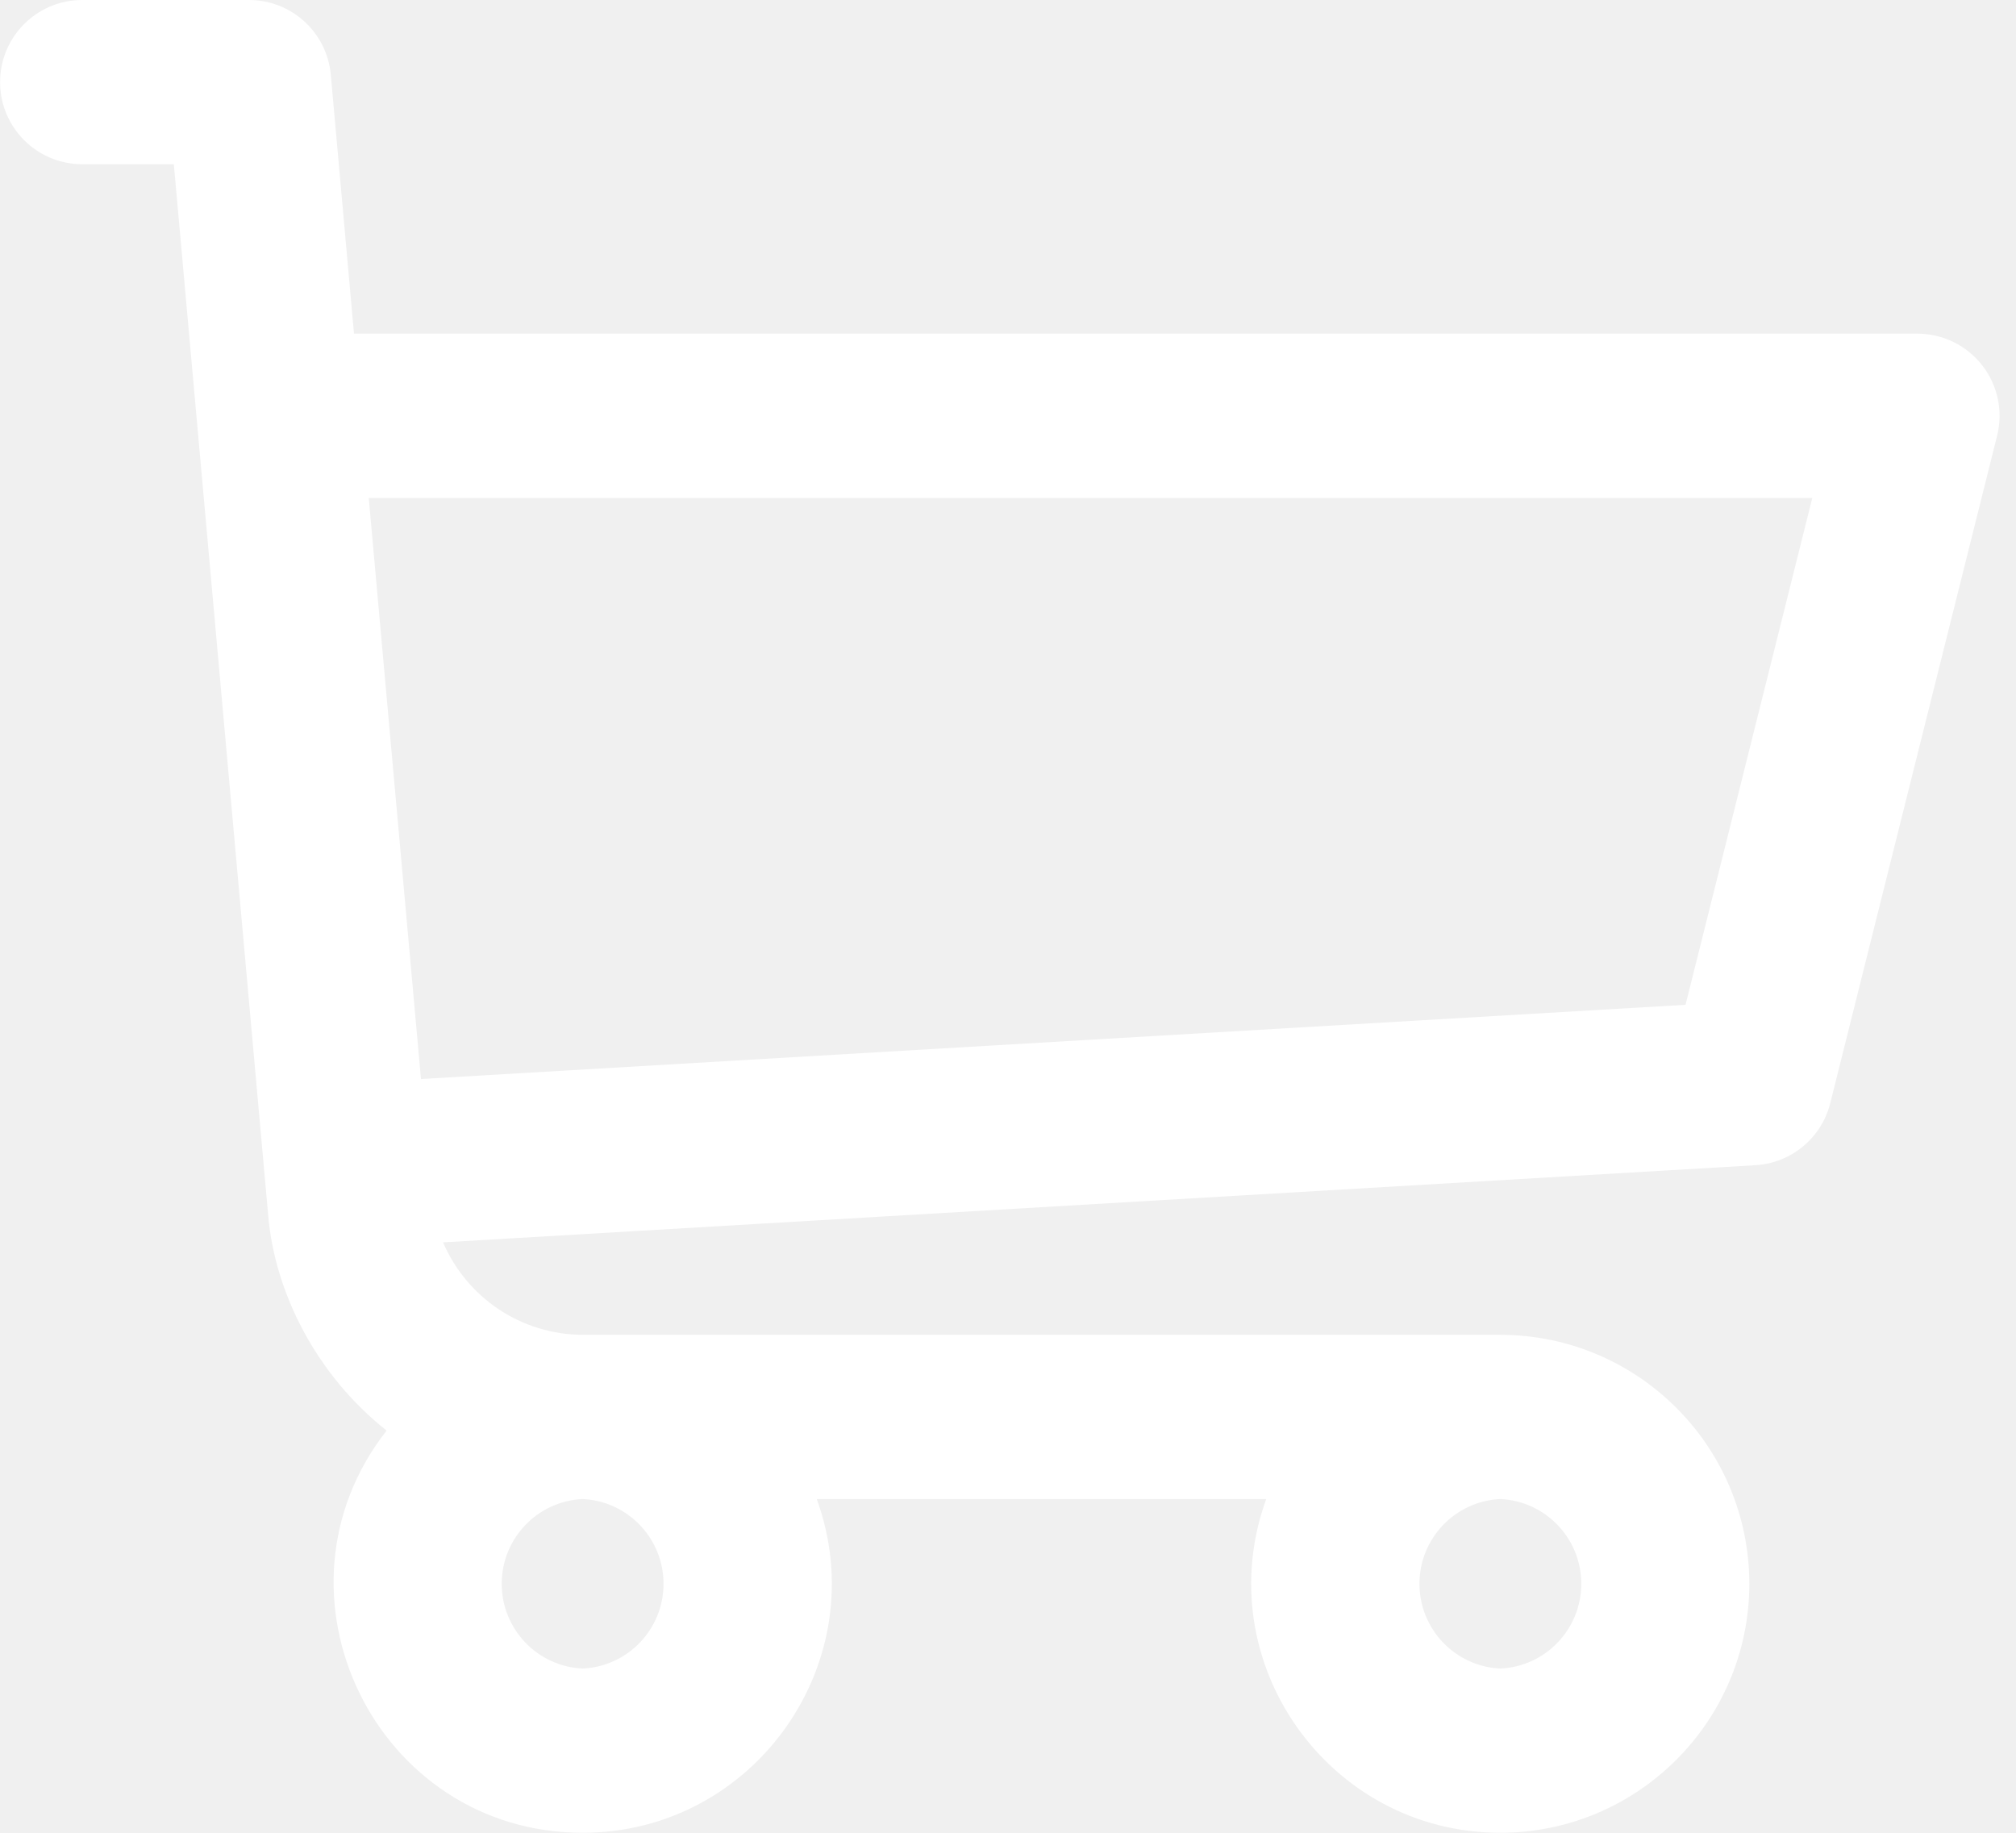
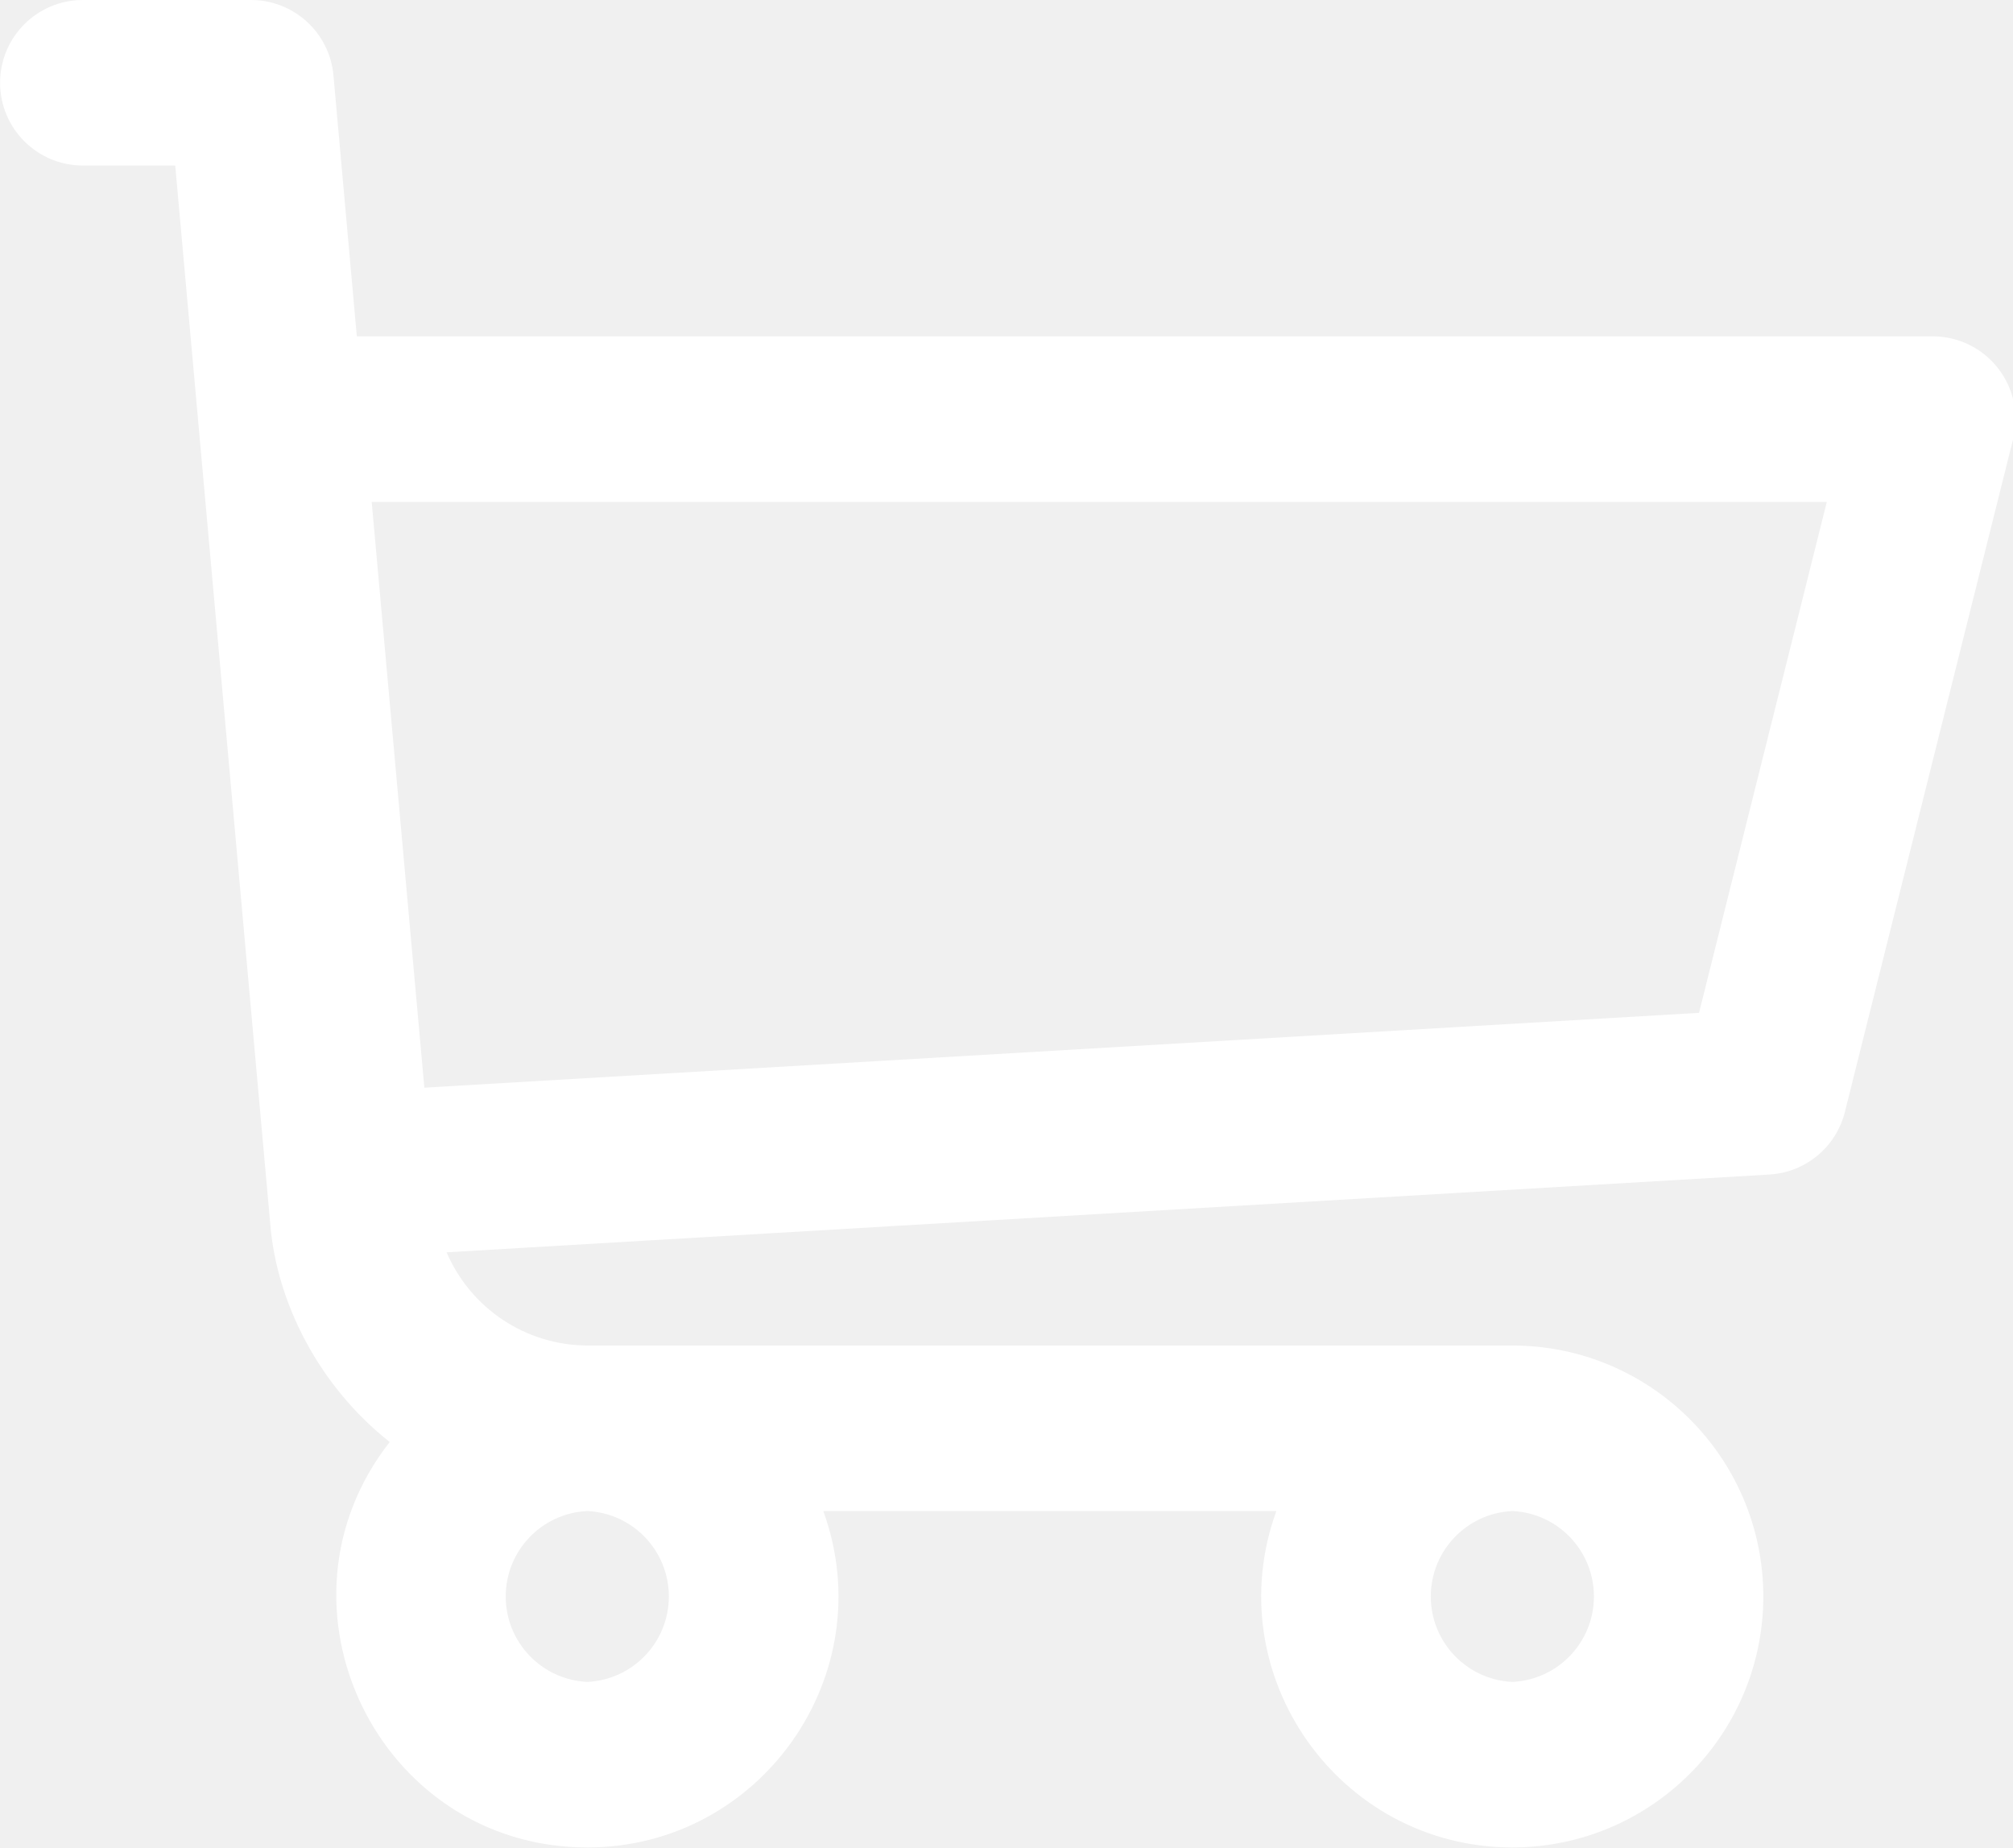
- <svg xmlns="http://www.w3.org/2000/svg" width="22" height="20">
+ <svg xmlns="http://www.w3.org/2000/svg">
  <path d="M20.925 3.641H3.863L3.61.816A.896.896 0 0 0 2.717 0H.897a.896.896 0 1 0 0 1.792h1l1.031 11.483c.073.828.52 1.726 1.291 2.336C2.83 17.385 4.099 20 6.359 20c1.875 0 3.197-1.87 2.554-3.642h4.905c-.642 1.77.677 3.642 2.555 3.642a2.72 2.72 0 0 0 2.717-2.717 2.72 2.72 0 0 0-2.717-2.717H6.365c-.681 0-1.274-.41-1.53-1.009l14.321-.842a.896.896 0 0 0 .817-.677l1.821-7.283a.897.897 0 0 0-.87-1.114ZM6.358 18.208a.926.926 0 0 1 0-1.85.926.926 0 0 1 0 1.85Zm10.015 0a.926.926 0 0 1 0-1.85.926.926 0 0 1 0 1.85Zm2.021-7.243-13.8.81-.57-6.341h15.753l-1.383 5.53Z" fill="#ffffff" fill-rule="nonzero" />
</svg>
